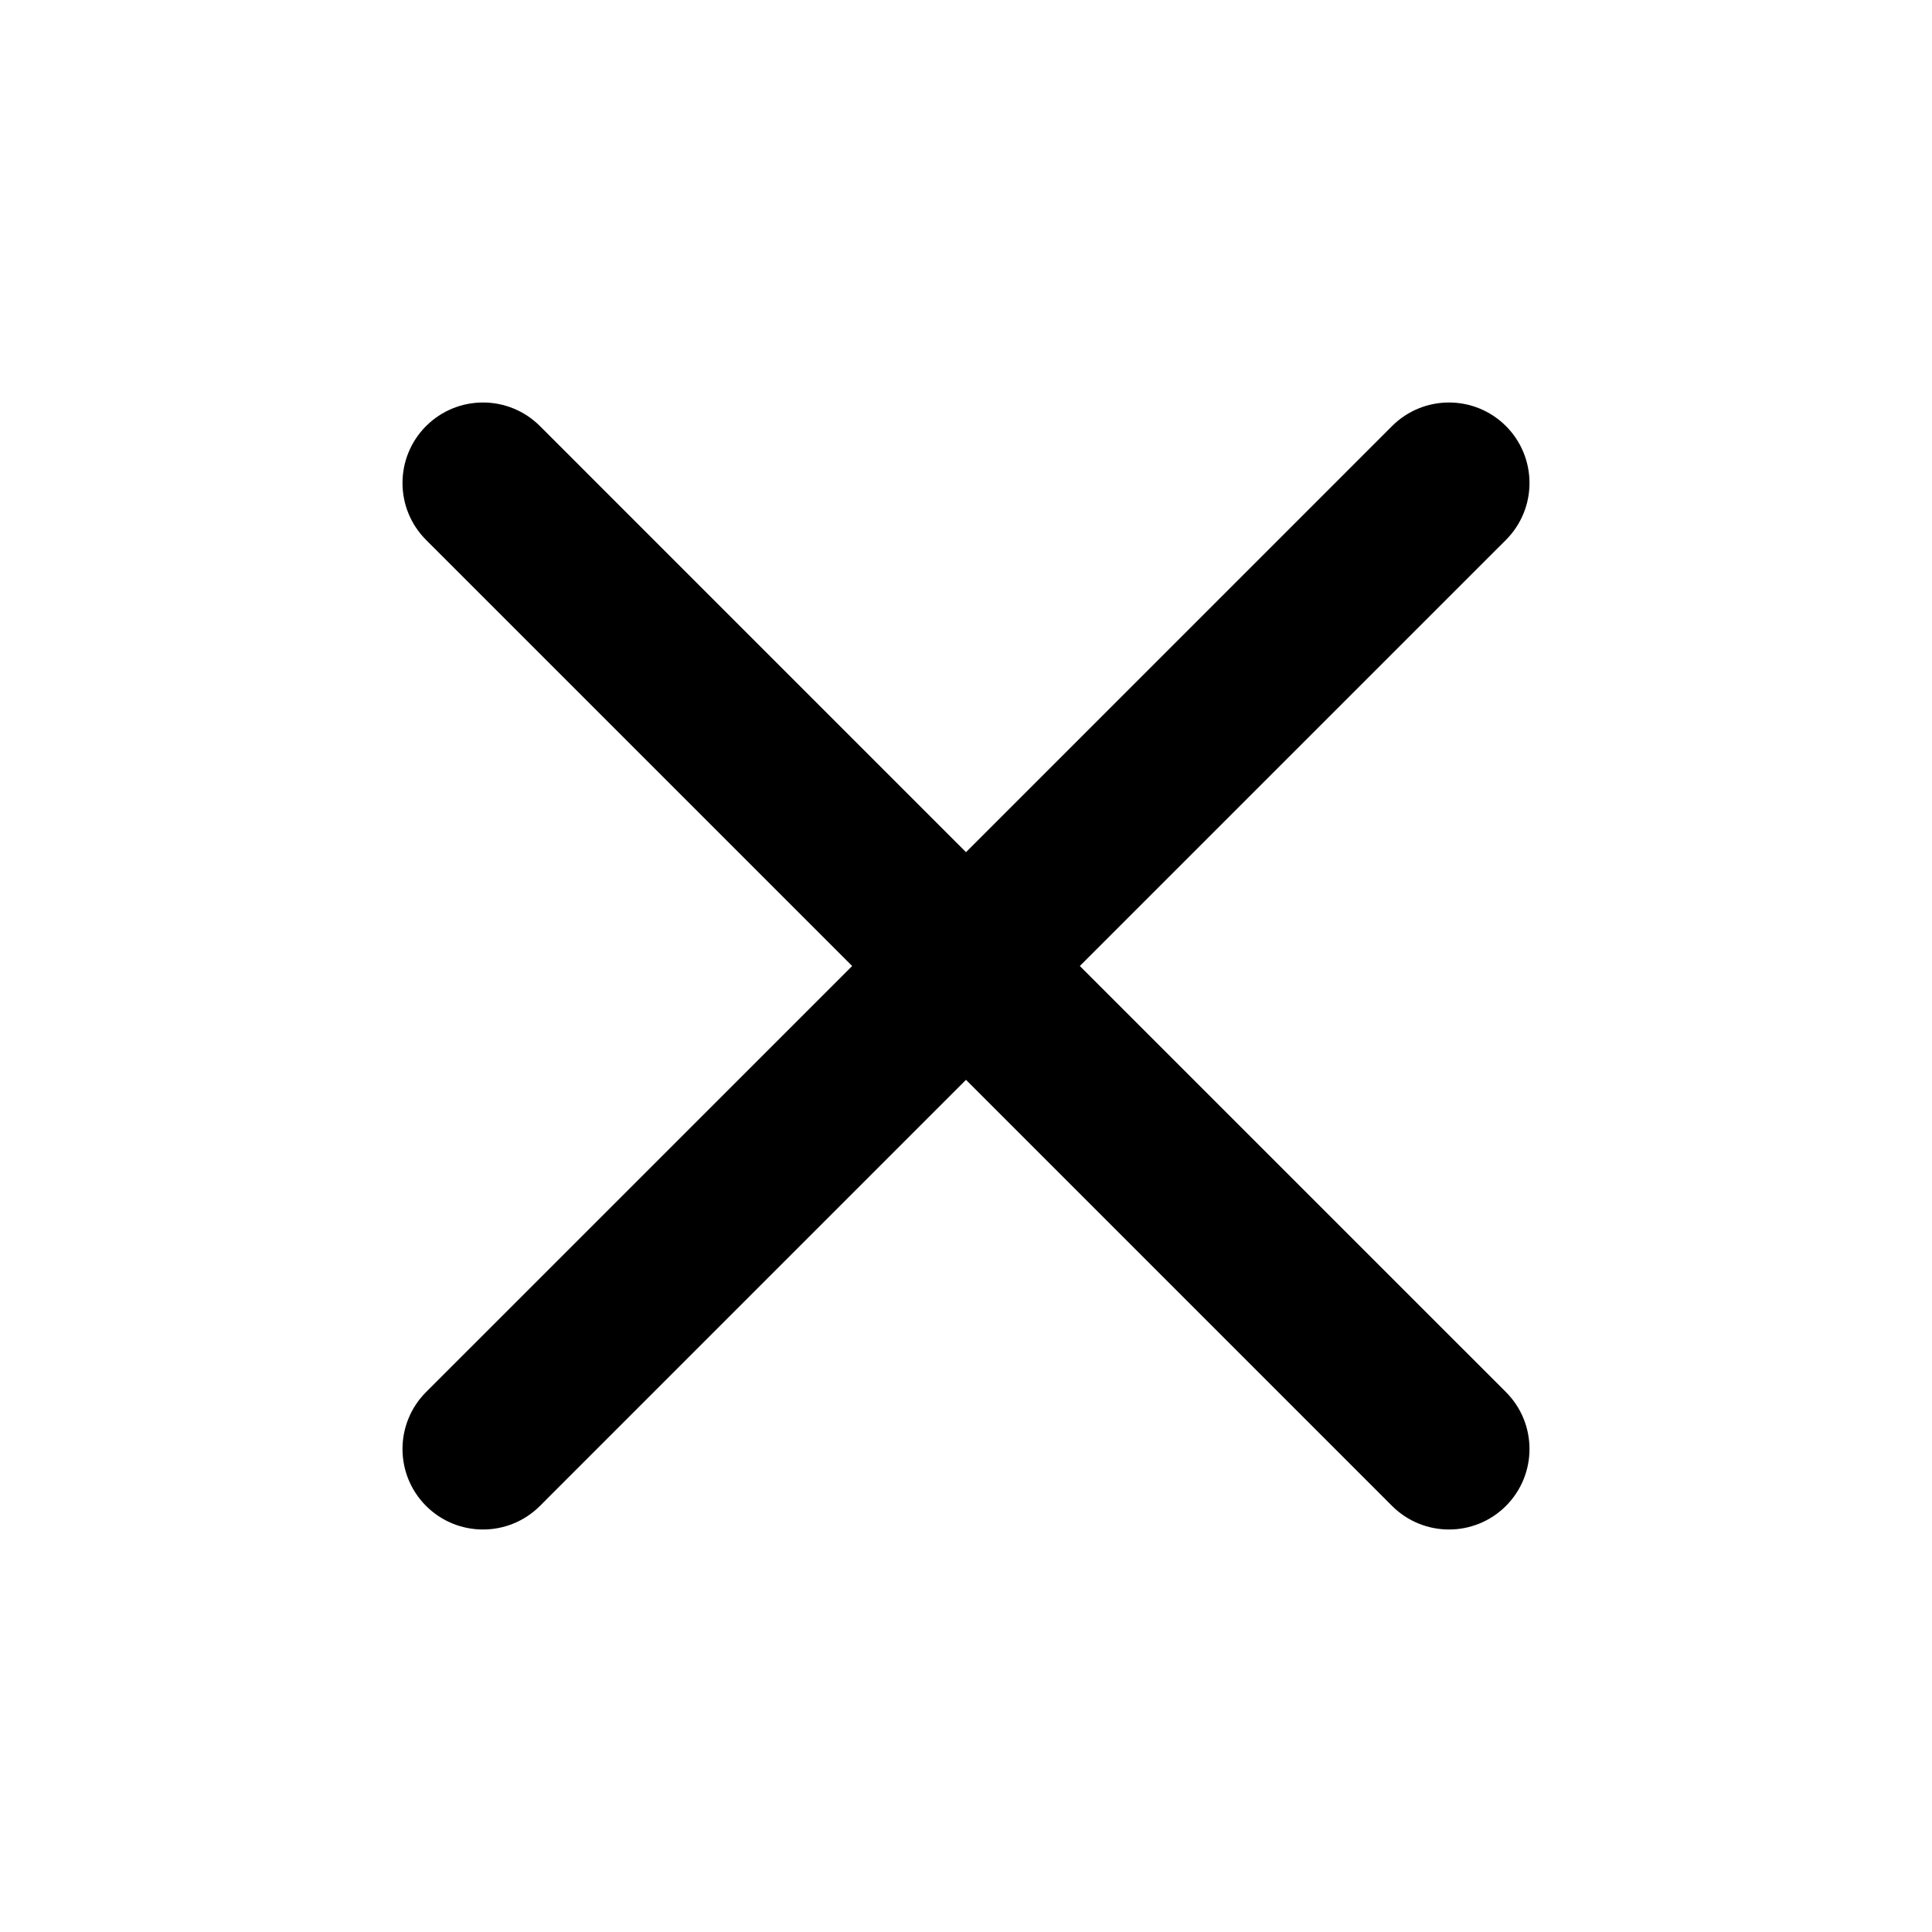
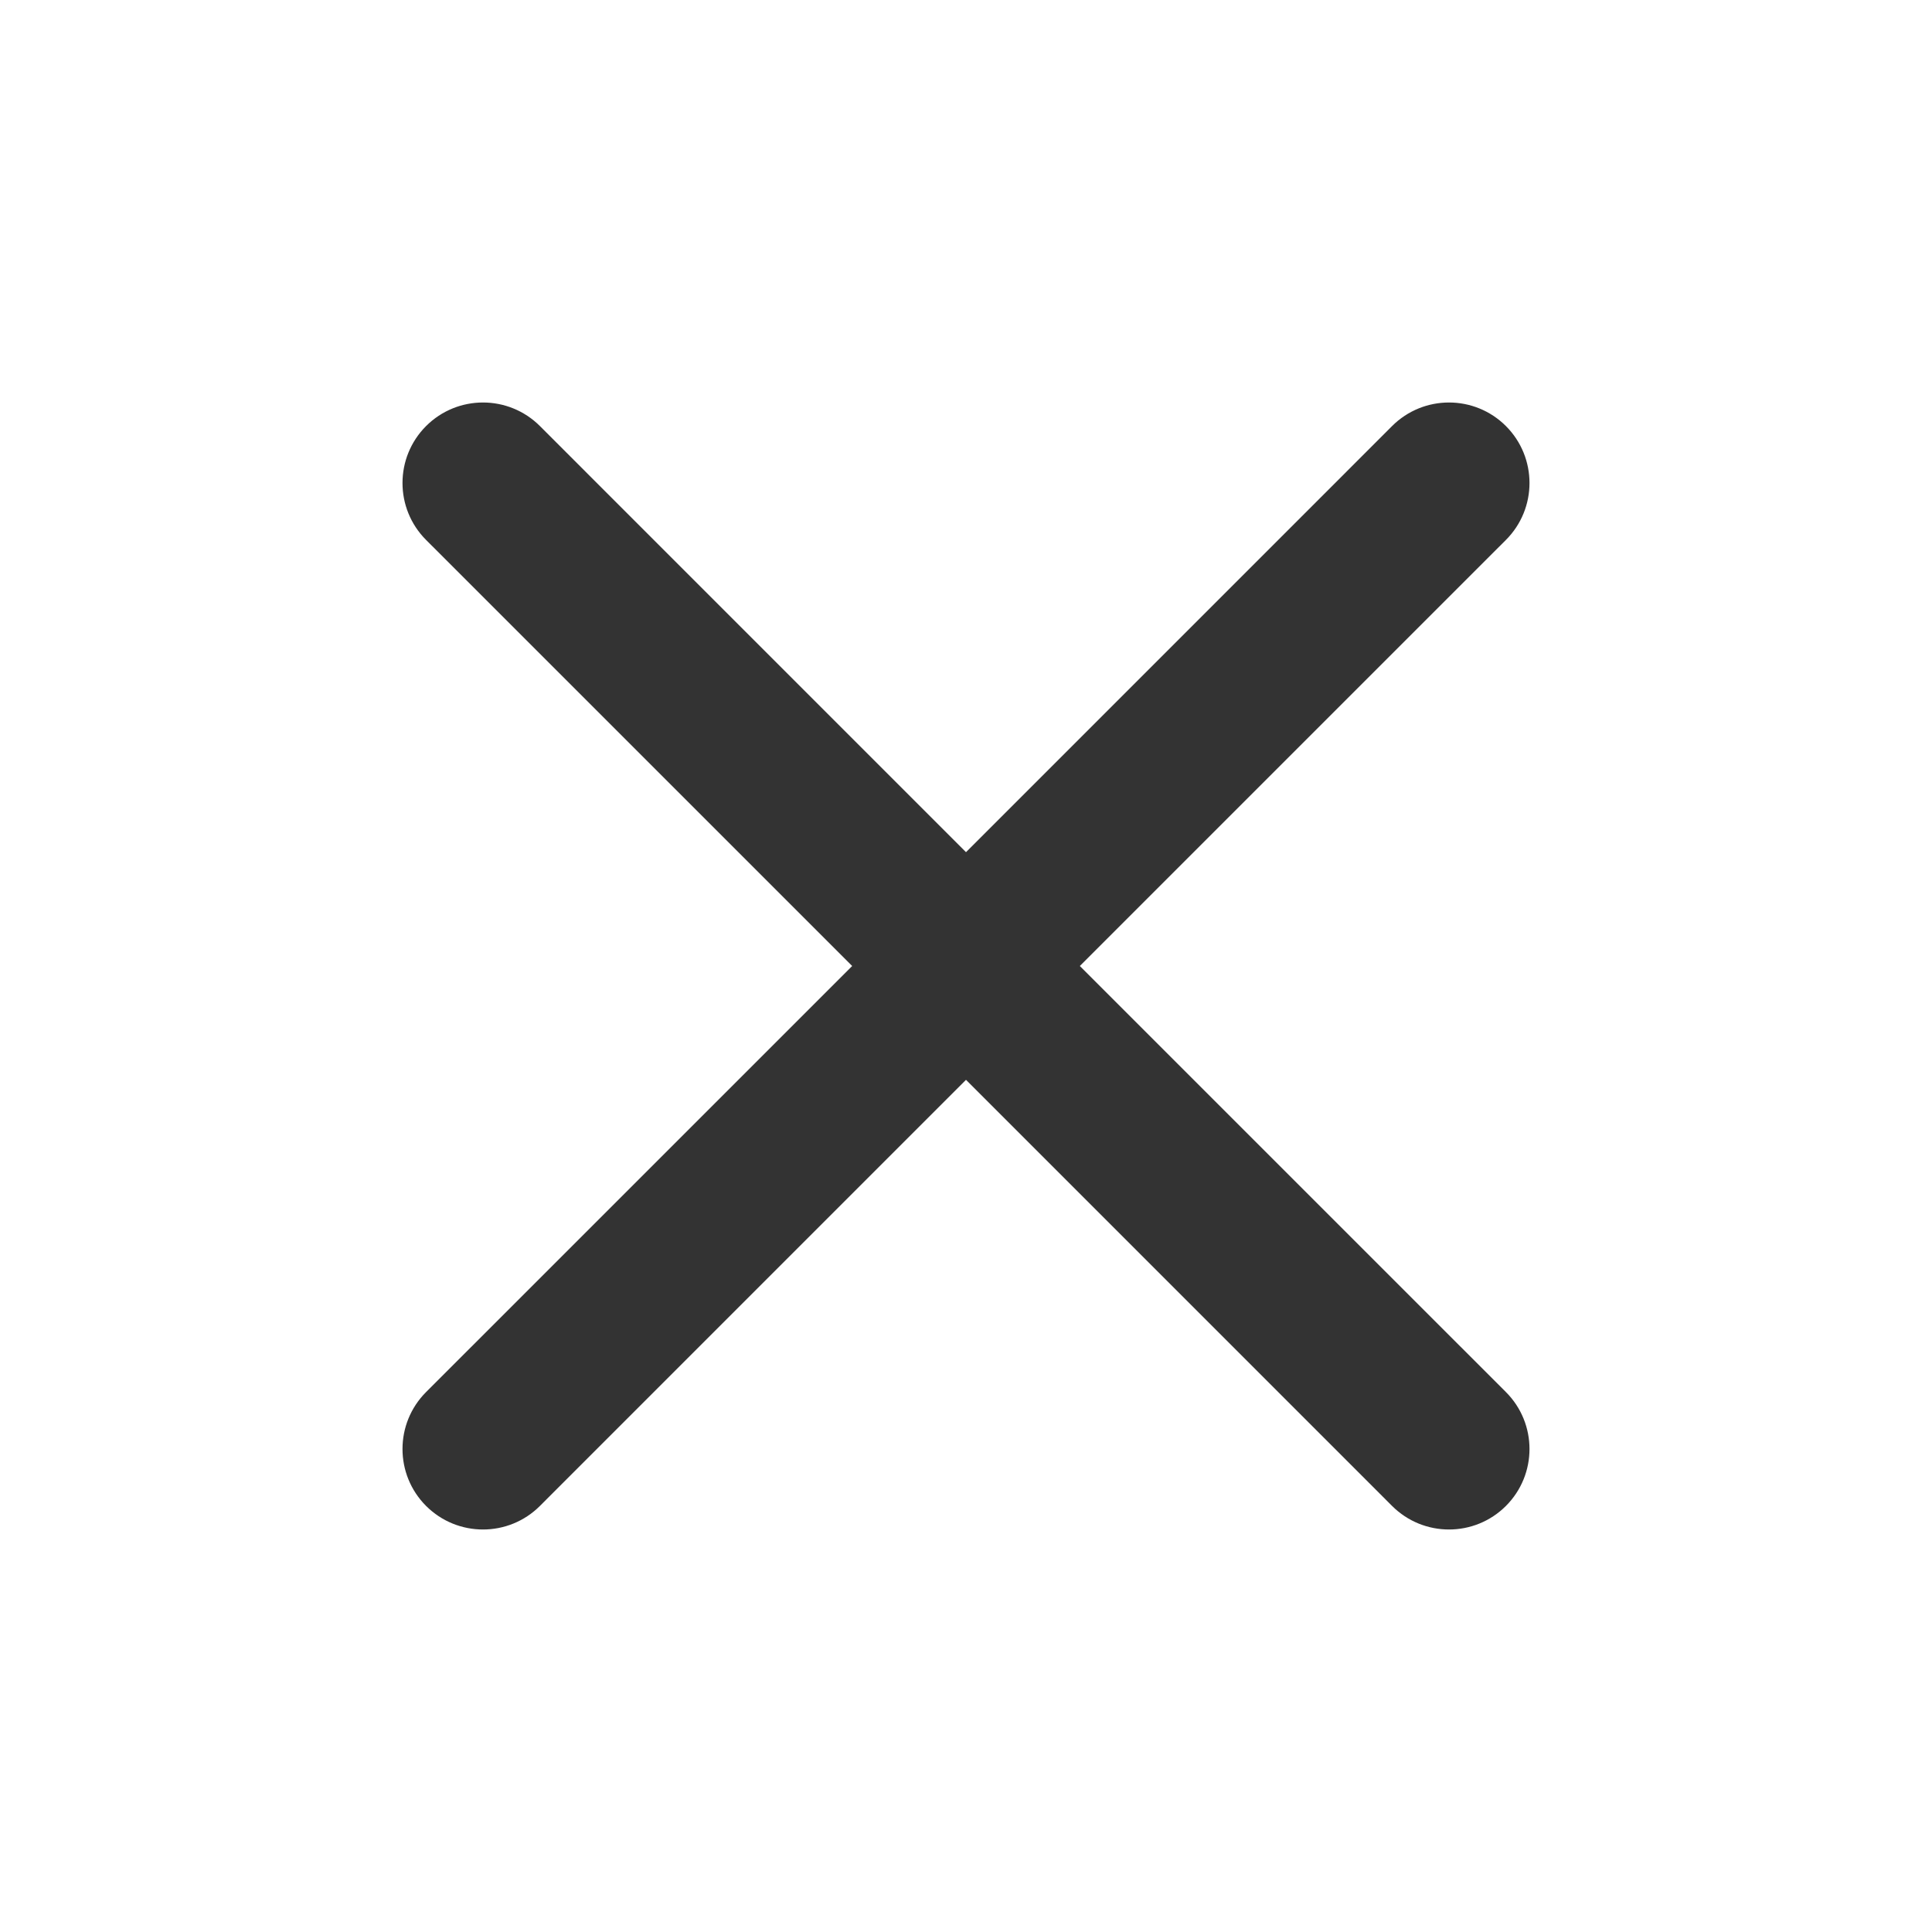
- <svg xmlns="http://www.w3.org/2000/svg" width="current" height="current" viewBox="0 0 60 60" fill="black">
-   <path fill-rule="evenodd" clip-rule="evenodd" d="M46.768 16.768C47.744 15.791 47.744 14.209 46.768 13.232C45.791 12.256 44.209 12.256 43.232 13.232L30 26.465L16.768 13.232C15.791 12.256 14.209 12.256 13.232 13.232C12.256 14.209 12.256 15.791 13.232 16.768L26.465 30L13.232 43.232C12.256 44.209 12.256 45.791 13.232 46.768C14.209 47.744 15.791 47.744 16.768 46.768L30 33.535L43.232 46.768C44.209 47.744 45.791 47.744 46.768 46.768C47.744 45.791 47.744 44.209 46.768 43.232L33.535 30L46.768 16.768Z" fill="current" />
+ <svg xmlns="http://www.w3.org/2000/svg" width="current" height="current" viewBox="0 0 60 60" fill="#333333">
+   <path fill-rule="evenodd" clip-rule="evenodd" d="M46.768 16.768C47.744 15.791 47.744 14.209 46.768 13.232C45.791 12.256 44.209 12.256 43.232 13.232L30 26.465L16.768 13.232C15.791 12.256 14.209 12.256 13.232 13.232C12.256 14.209 12.256 15.791 13.232 16.768L26.465 30L13.232 43.232C12.256 44.209 12.256 45.791 13.232 46.768C14.209 47.744 15.791 47.744 16.768 46.768L30 33.535L43.232 46.768C44.209 47.744 45.791 47.744 46.768 46.768C47.744 45.791 47.744 44.209 46.768 43.232L33.535 30L46.768 16.768Z" />
</svg>
